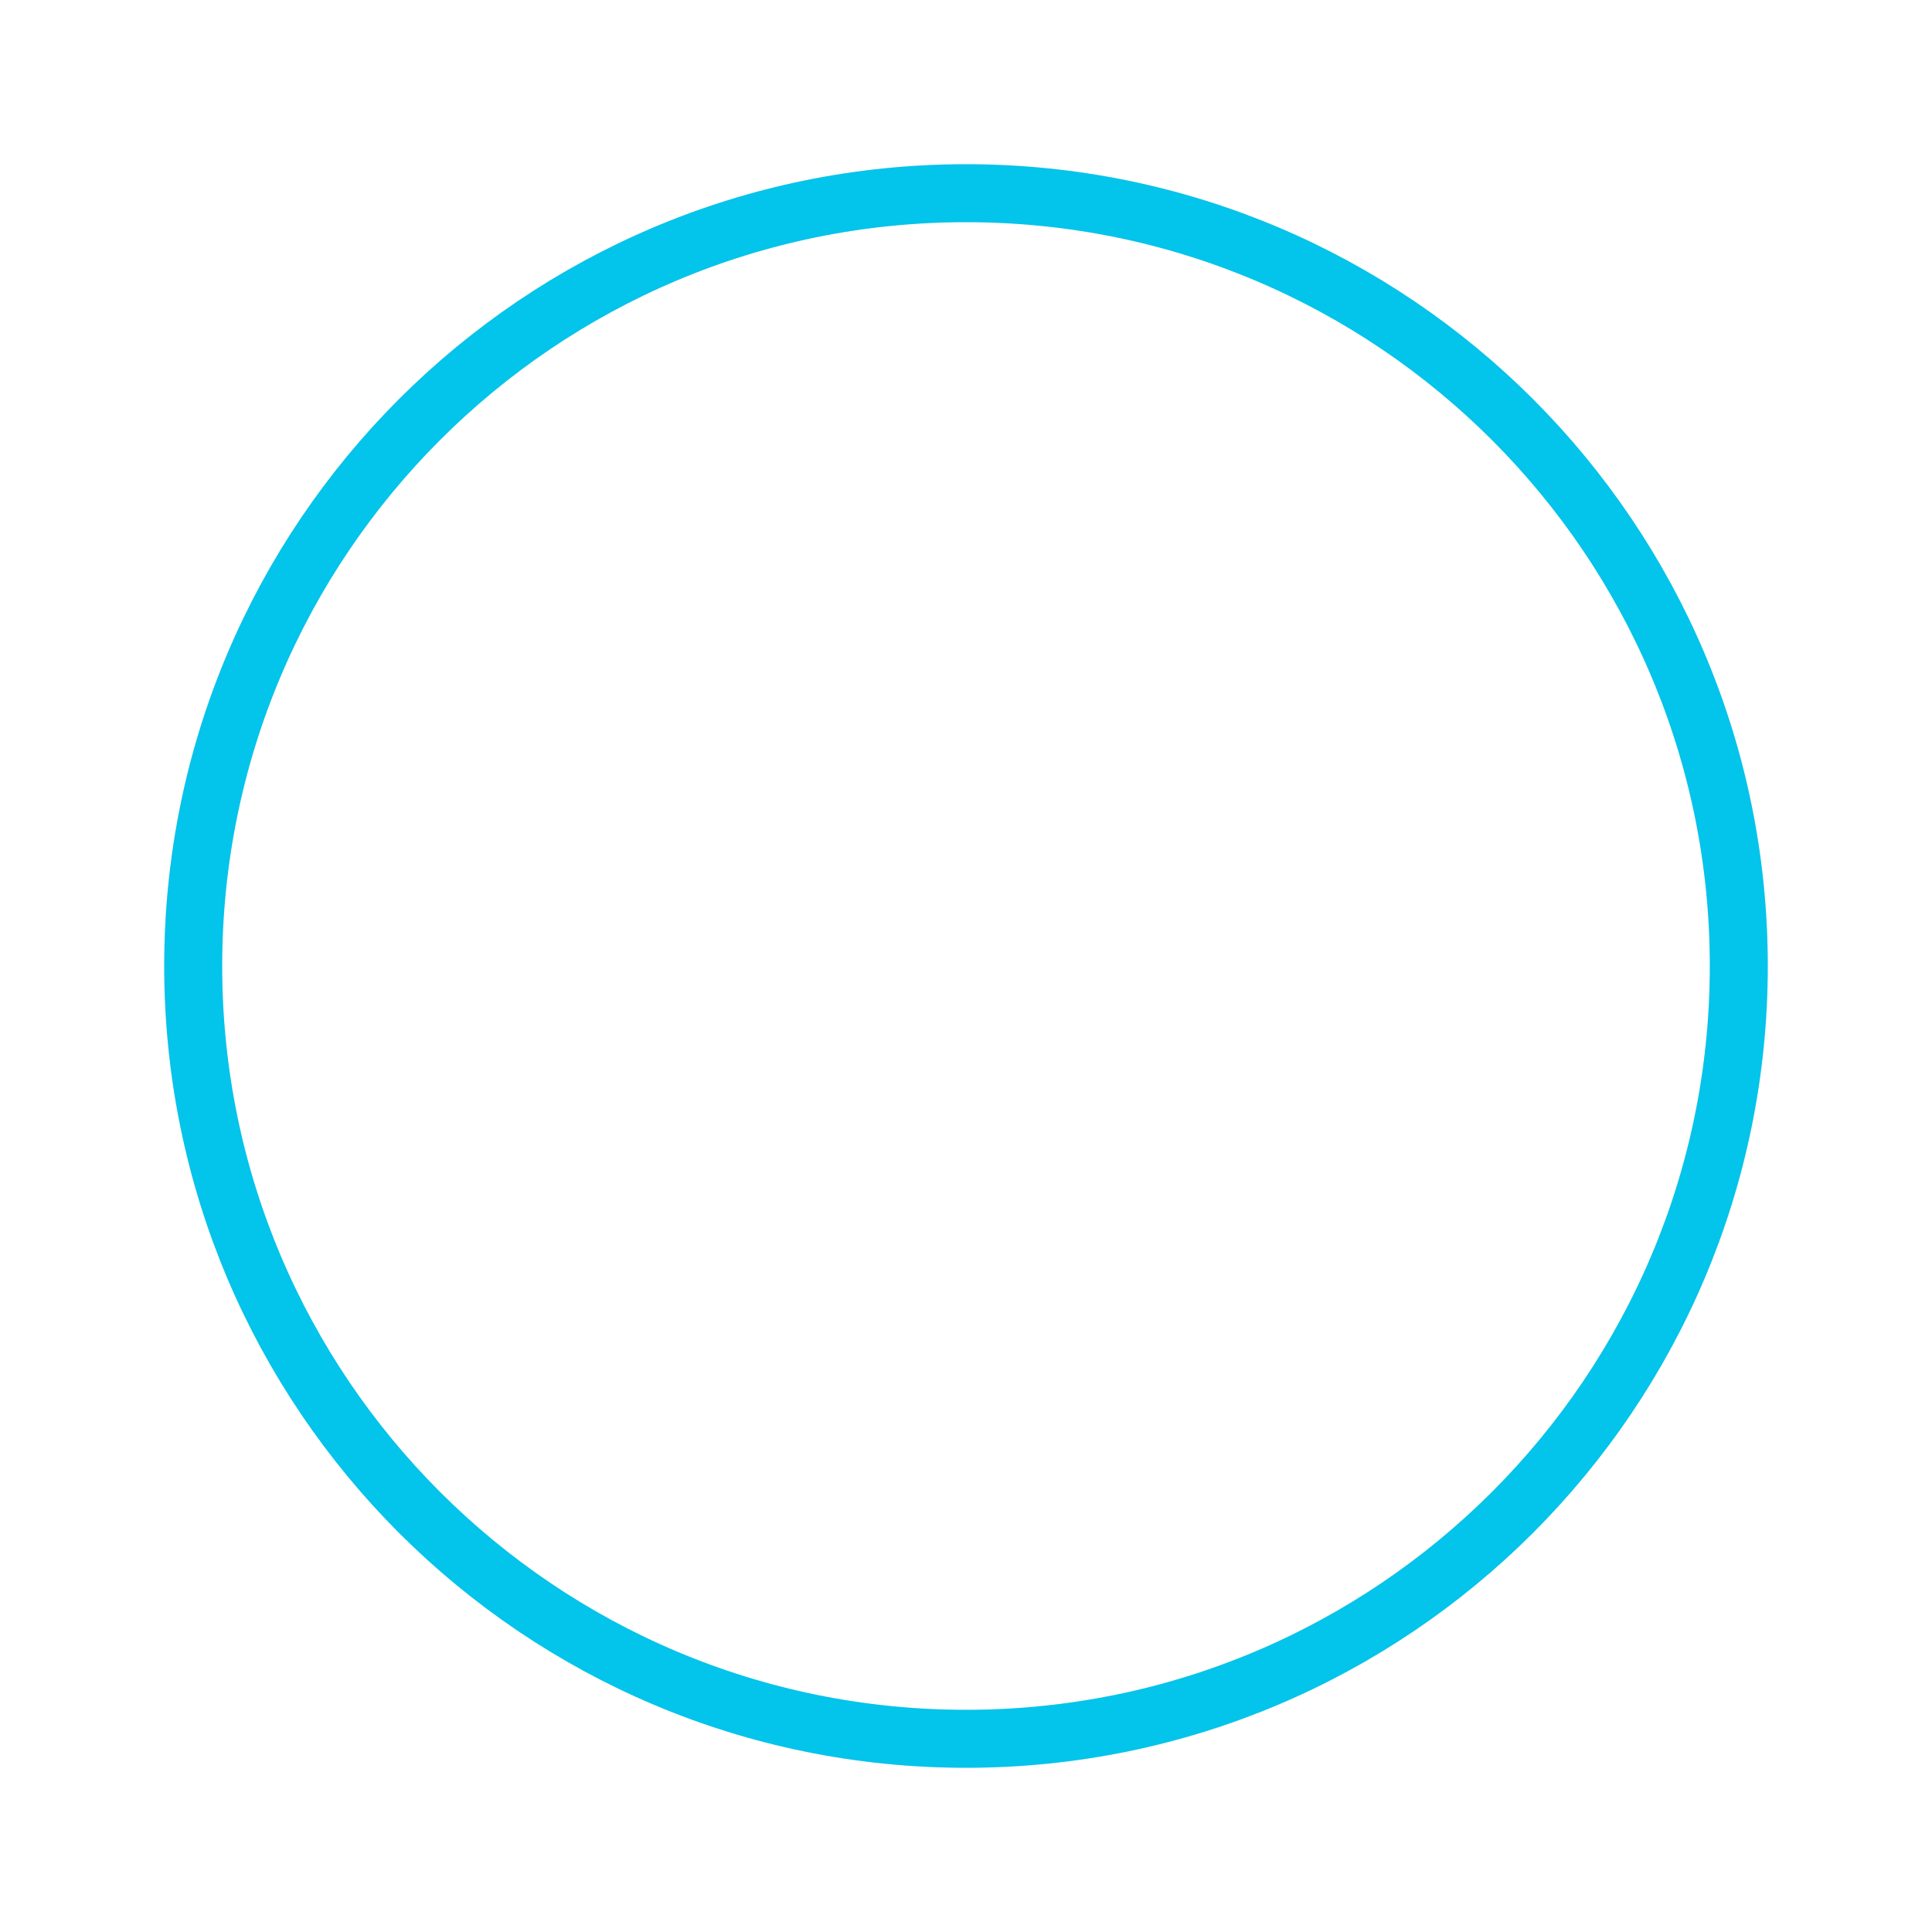
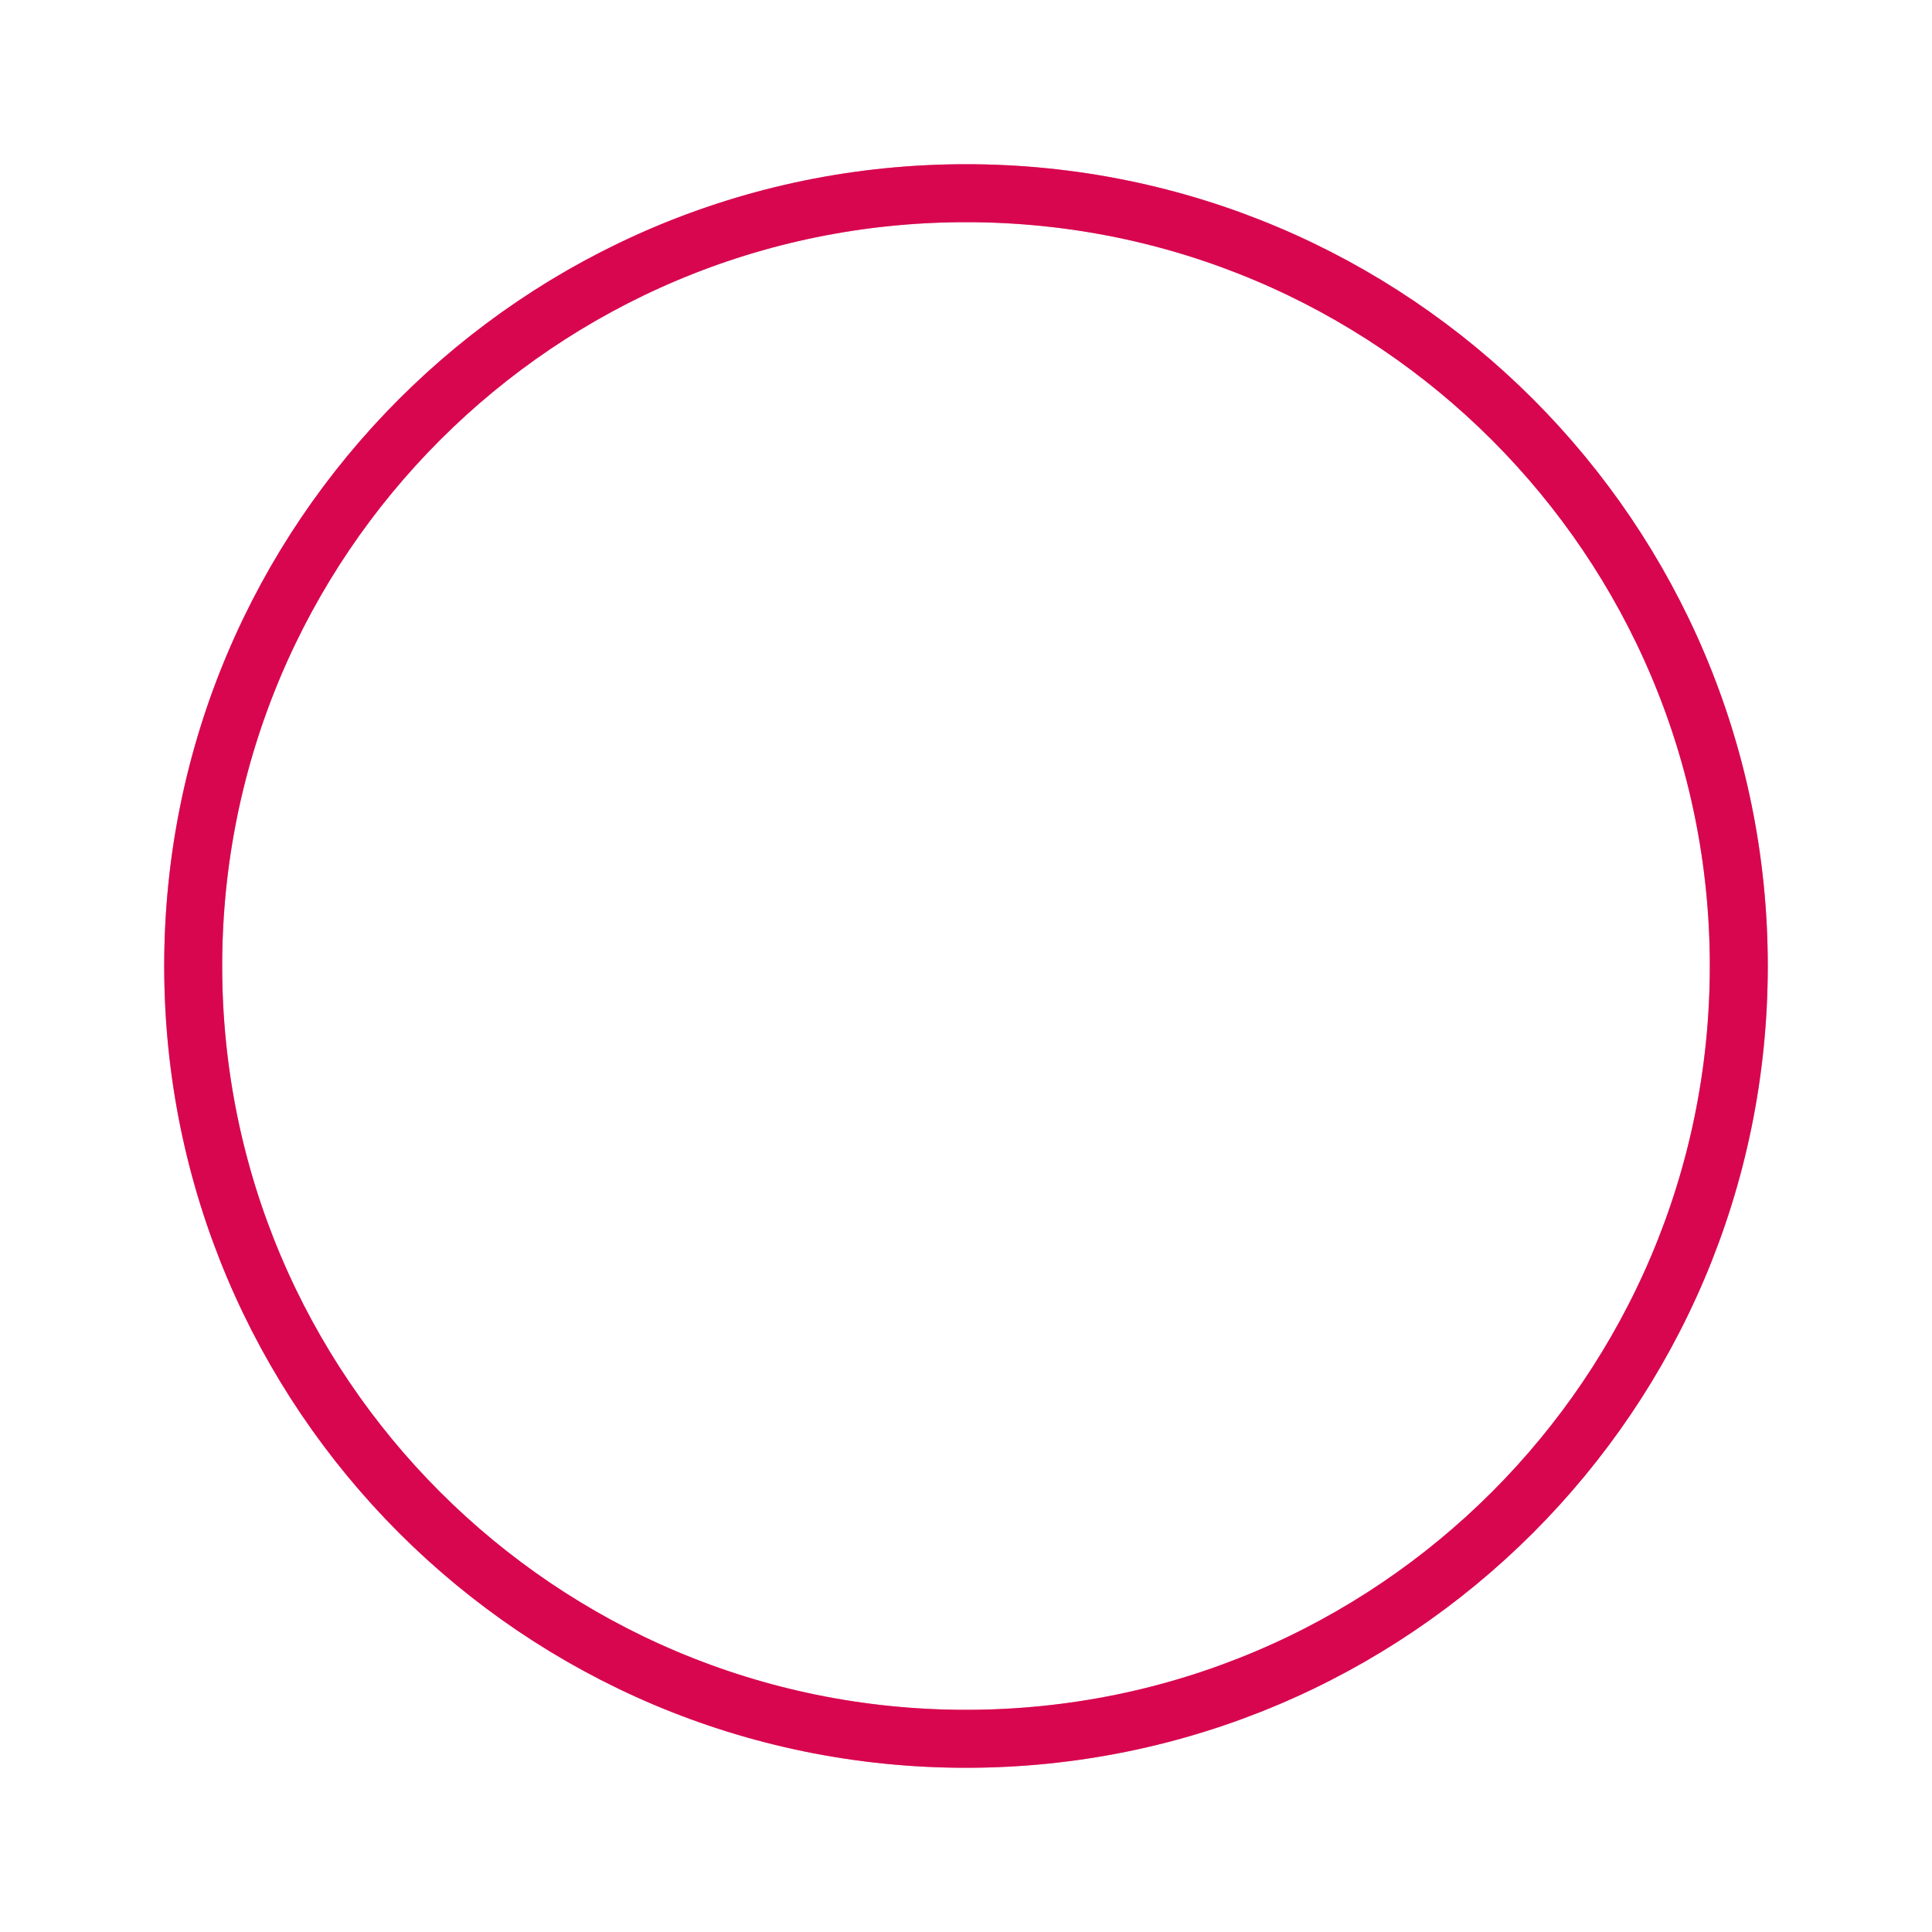
<svg xmlns="http://www.w3.org/2000/svg" width="80px" height="80px" viewBox="0 0 100 100" preserveAspectRatio="xMidYMid" class="uil-ripple">
  <rect x="0" y="0" width="100" height="100" fill="none" class="bk" />
  <g>
    <animate attributeName="opacity" dur="2s" repeatCount="indefinite" begin="0s" keyTimes="0;0.33;1" values="1;1;0" />
-     <circle cx="50" cy="50" r="40" stroke="#ebebeb" fill="none" stroke-width="3" stroke-linecap="round">
+     <circle cx="50" cy="50" r="40" stroke="#ed89ac" fill="none" stroke-width="3" stroke-linecap="round">
      <animate attributeName="r" dur="2s" repeatCount="indefinite" begin="0s" keyTimes="0;0.33;1" values="0;22;44" />
    </circle>
  </g>
  <g>
    <animate attributeName="opacity" dur="2s" repeatCount="indefinite" begin="1s" keyTimes="0;0.33;1" values="1;1;0" />
-     <circle cx="50" cy="50" r="40" stroke="#03C4EB" fill="none" stroke-width="3" stroke-linecap="round">
+     <circle cx="50" cy="50" r="40" stroke="#d8064f" fill="none" stroke-width="3" stroke-linecap="round">
      <animate attributeName="r" dur="2s" repeatCount="indefinite" begin="1s" keyTimes="0;0.33;1" values="0;22;44" />
    </circle>
  </g>
</svg>
